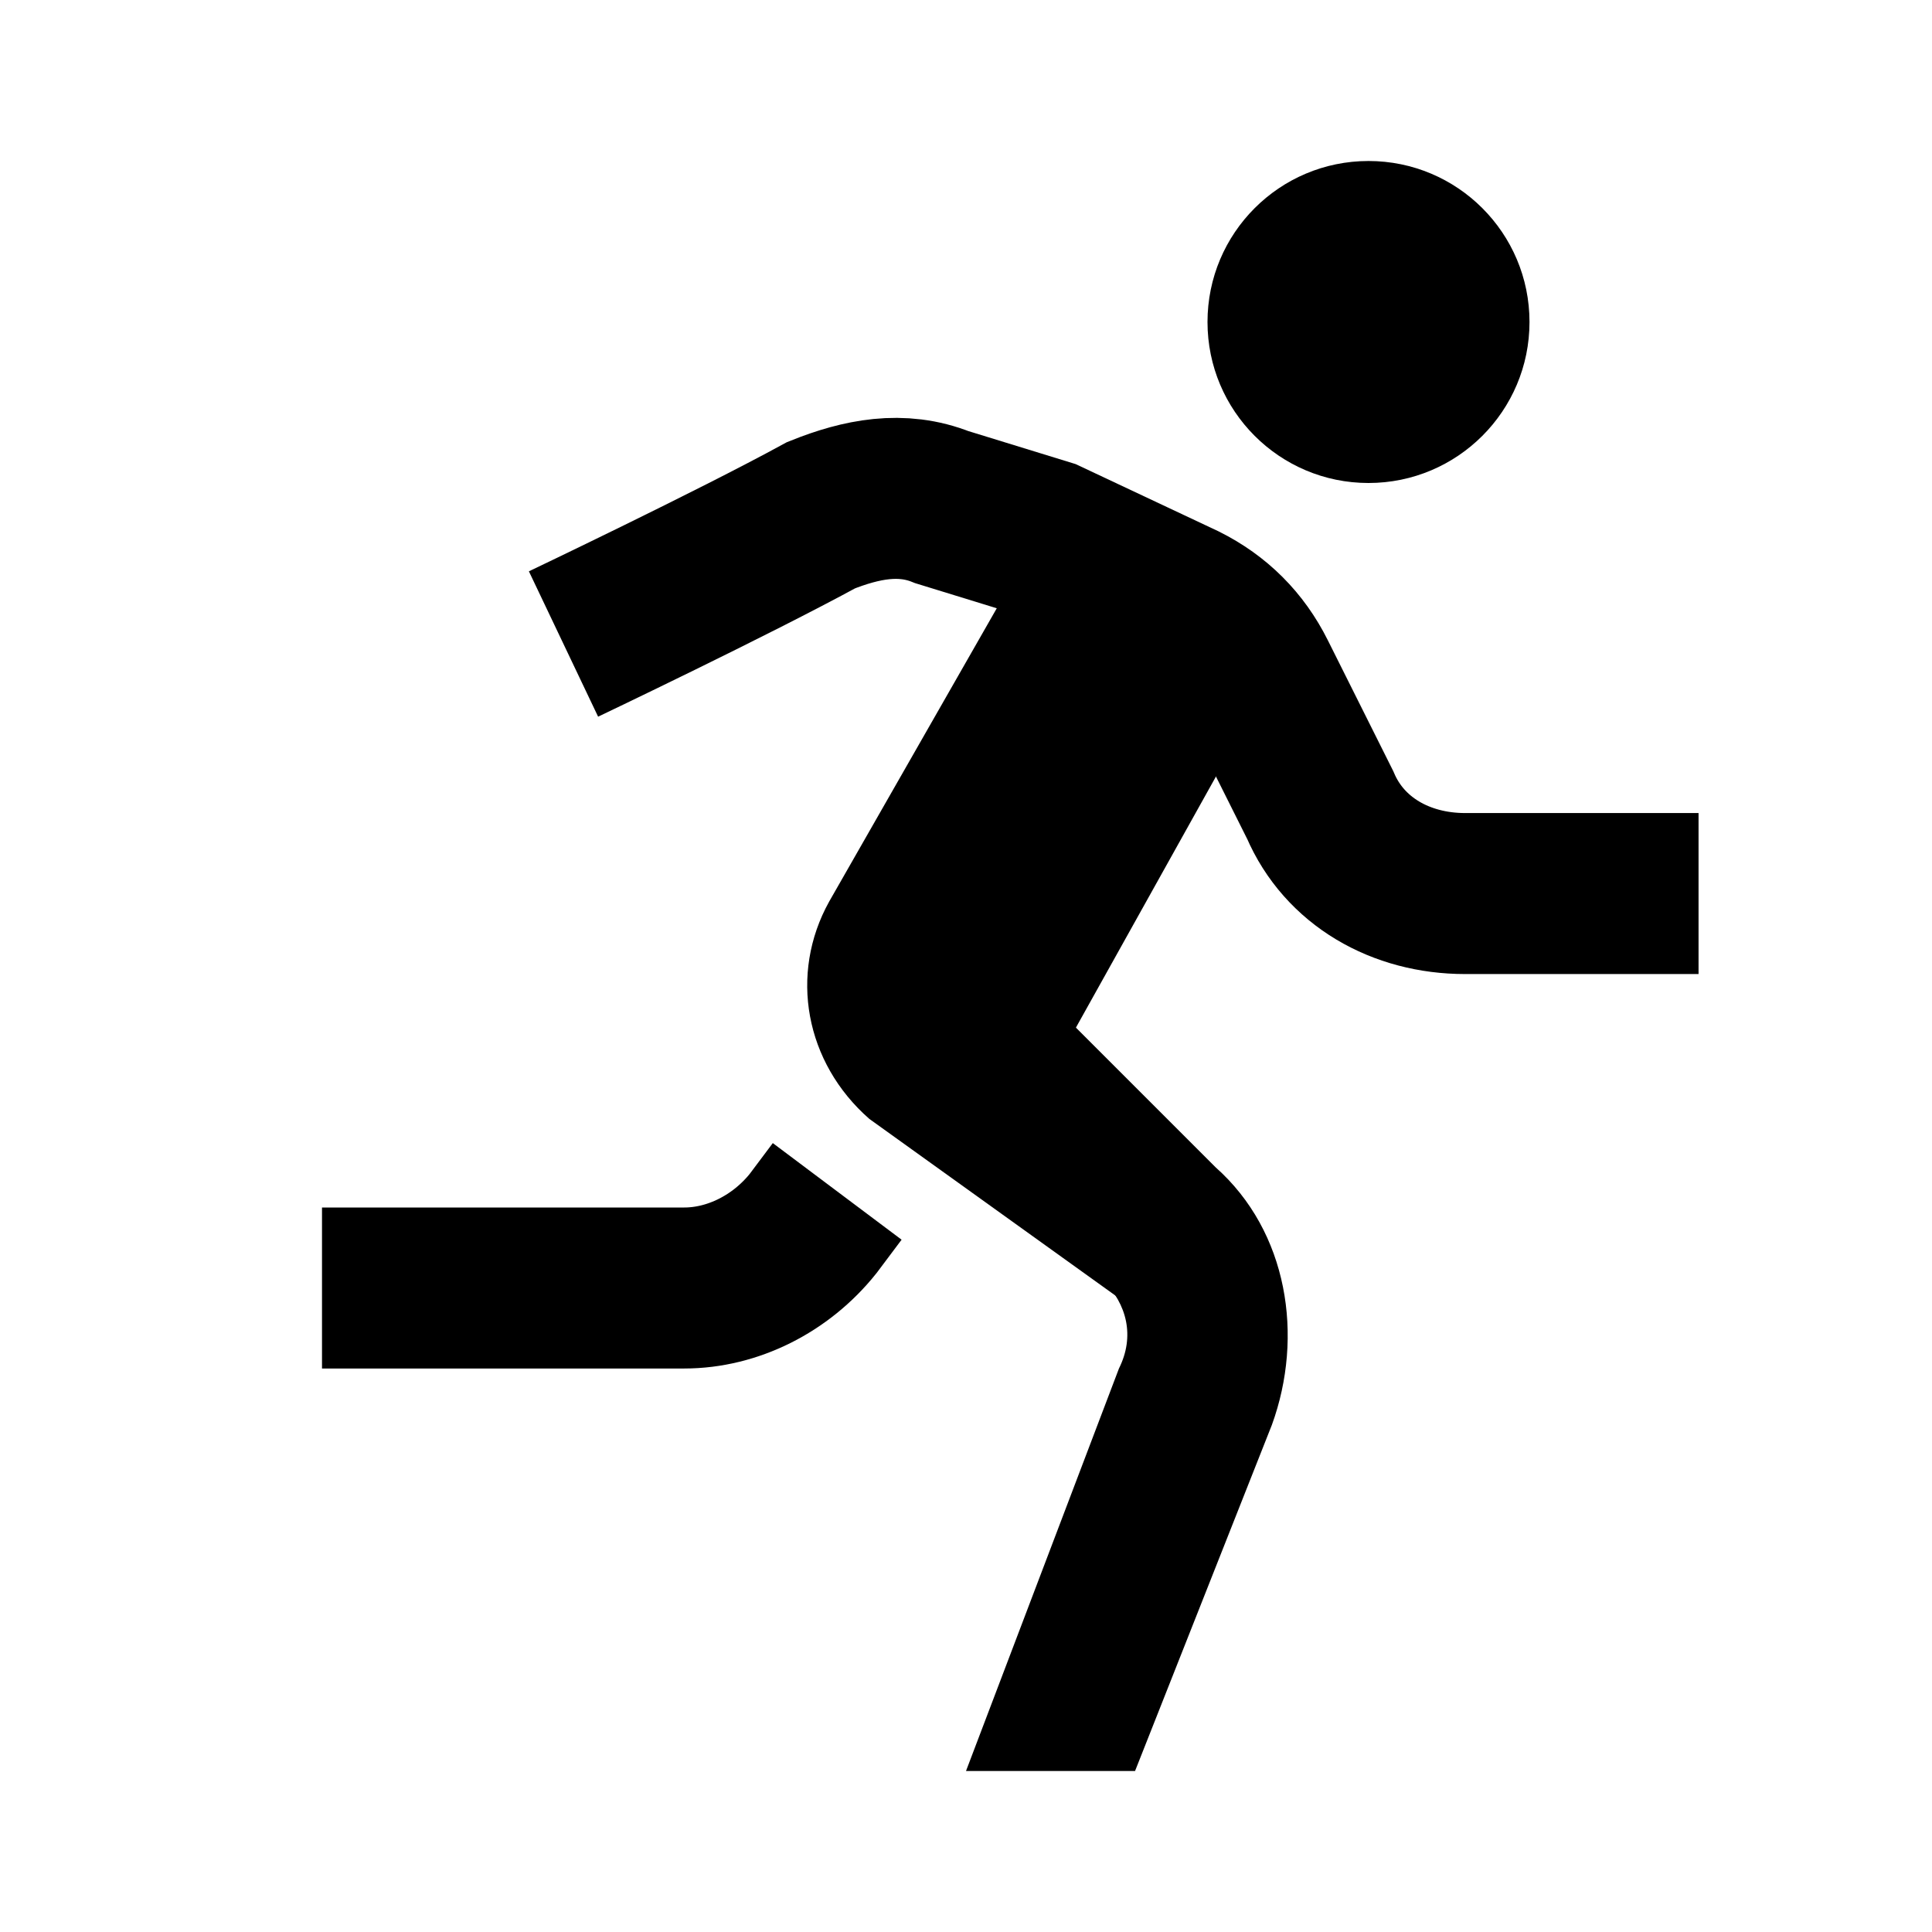
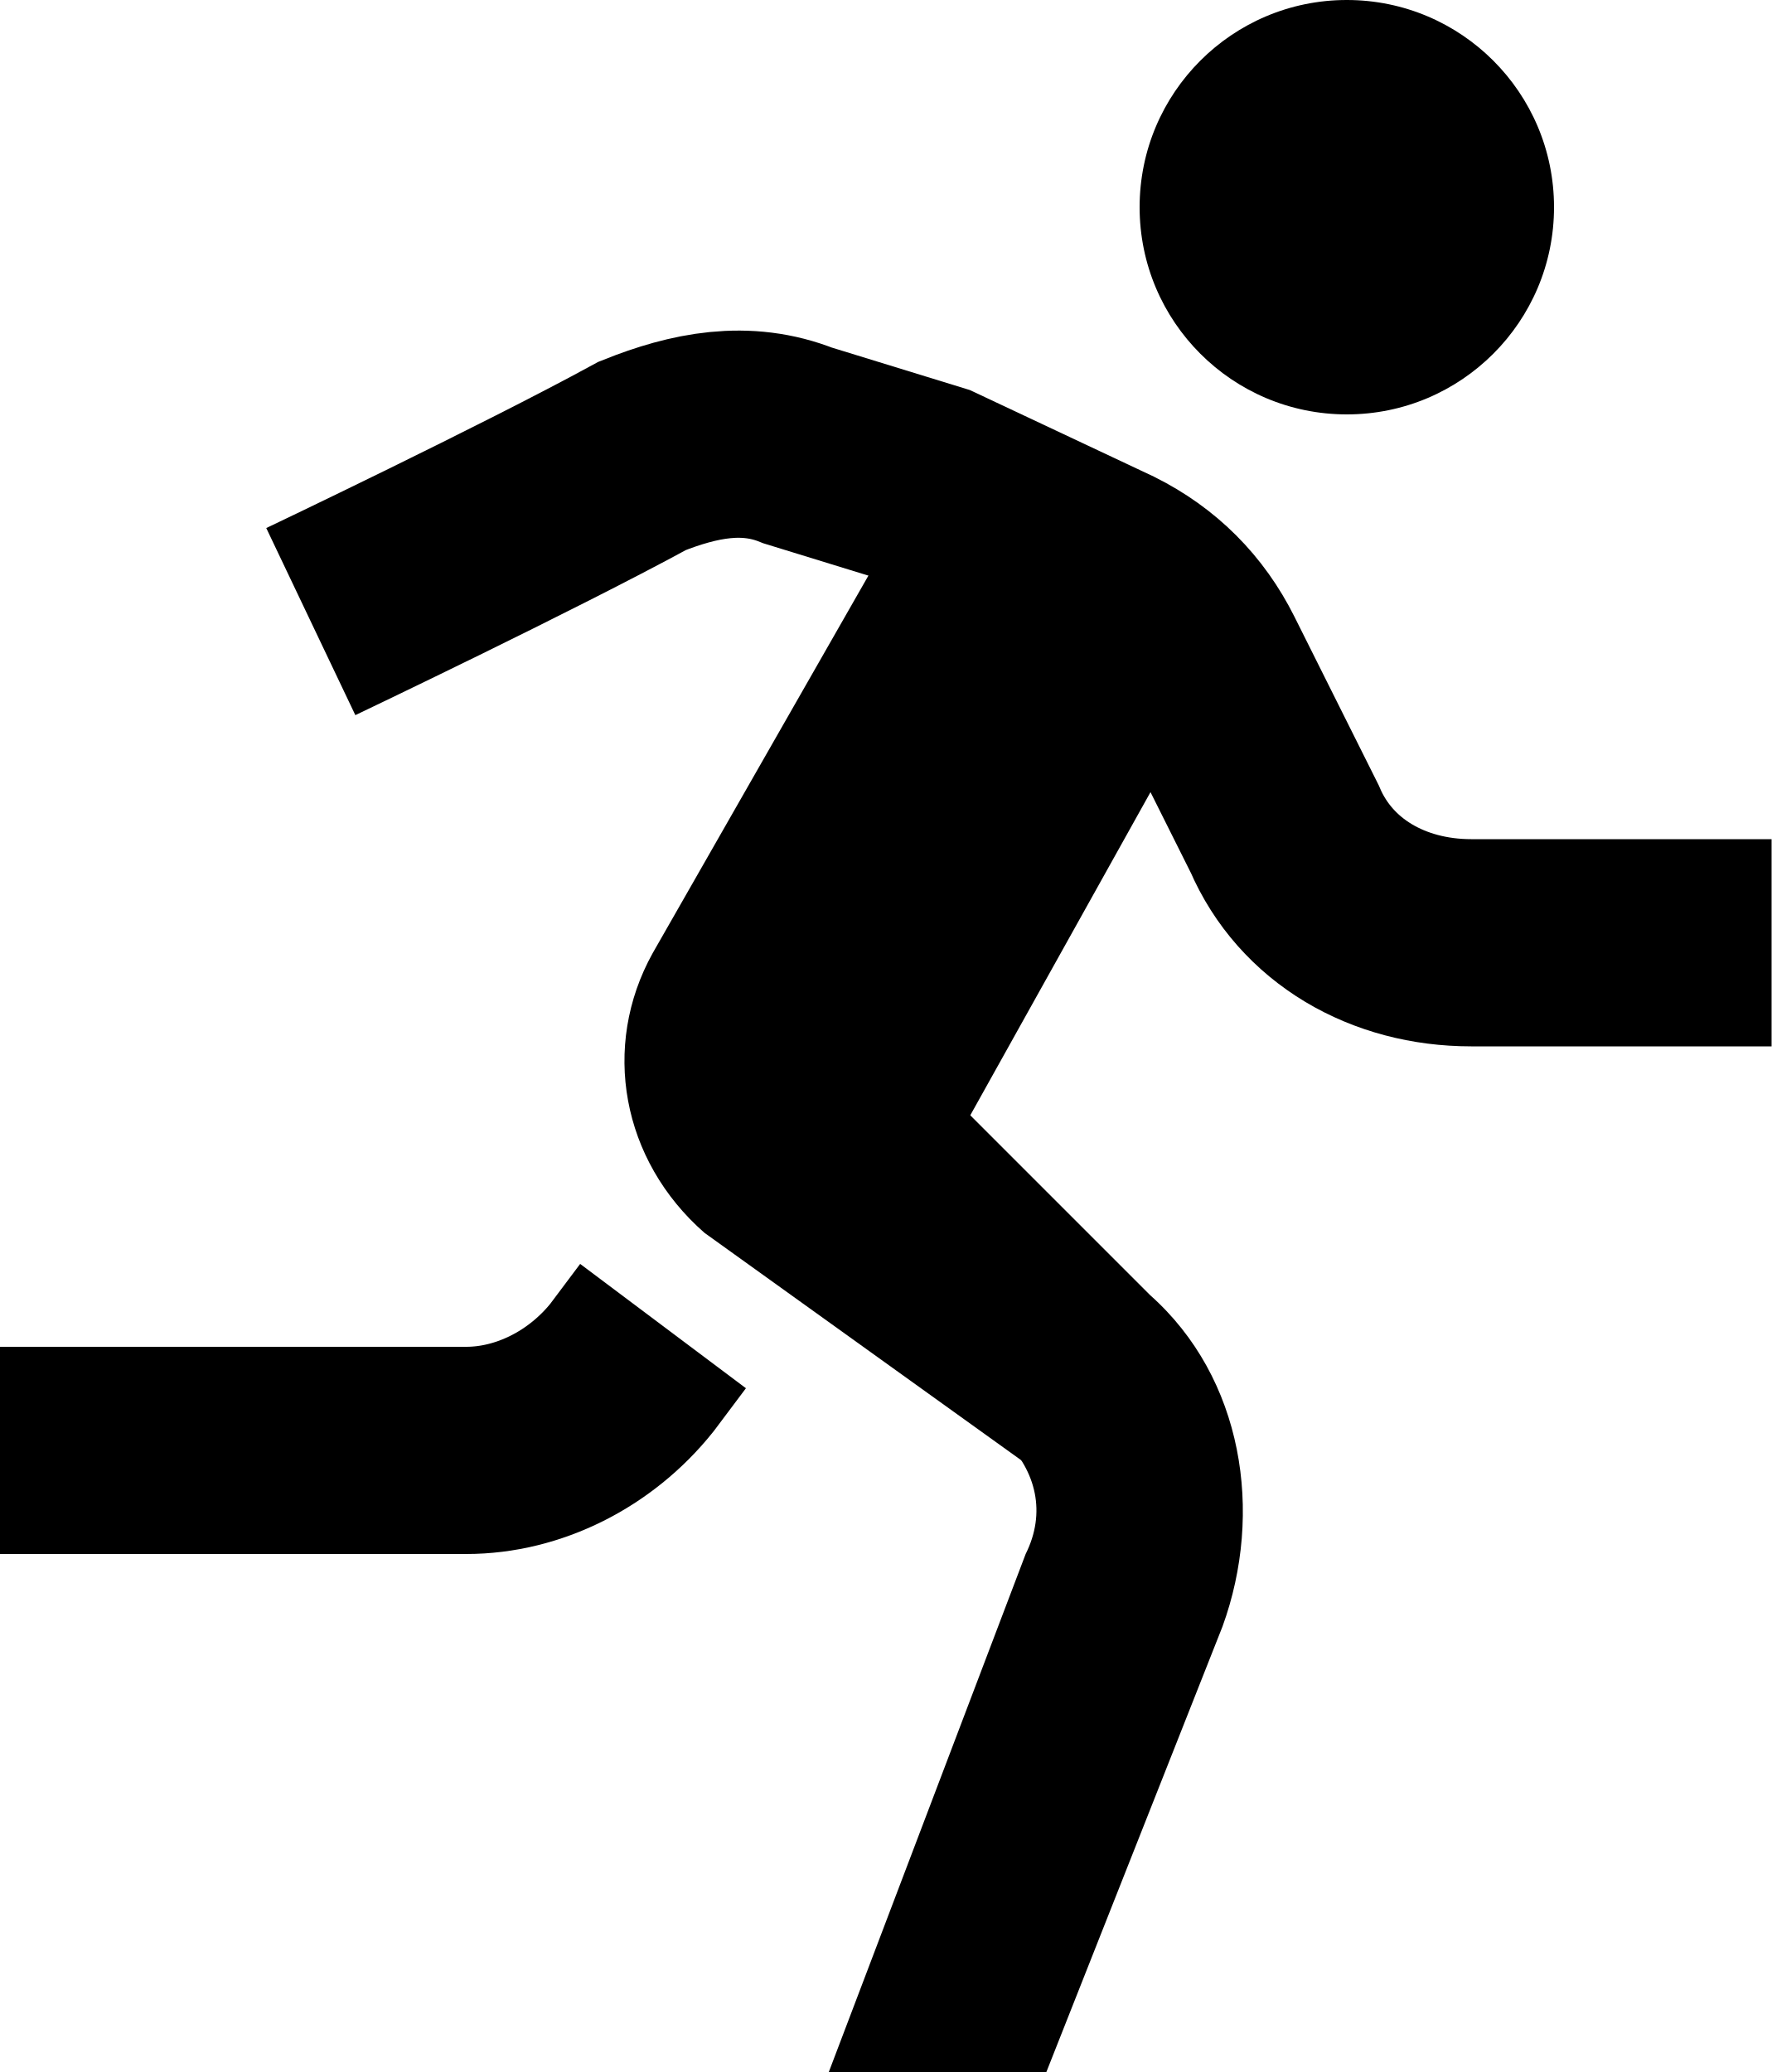
- <svg xmlns="http://www.w3.org/2000/svg" enable-background="new 0 0 24 24" id="Layer_1" version="1.0" viewBox="0 0 24 24" xml:space="preserve">
-   <circle cx="17" cy="4" r="2" />
-   <path d="M4,16c0,0,2.9,0,4.5,0c0.6,0,1.2-0.3,1.6-0.8  l0.3-0.4" fill="none" stroke="#000000" stroke-miterlimit="10" stroke-width="2" />
-   <path d="M7,8c0,0,2.1-1,3.2-1.6c0.5-0.2,1-0.3,1.5-0.1  L13,6.7l1.7,0.8c0.4,0.2,0.7,0.5,0.9,0.9l0.8,1.6c0.3,0.7,1,1.1,1.8,1.1c1.2,0,2.9,0,2.9,0" fill="none" stroke="#000000" stroke-miterlimit="10" stroke-width="2" />
-   <path d="M12.7,7l-2.4,4.2c-0.5,0.9-0.3,2,0.5,2.7l3.9,2.8l-1.2-2.9c0,0-0.8,0.1-0.6-0.2l2.9-5.2L12.7,7z" />
-   <path d="M13.9,17L12,22h2.1l1.7-4.3c0.4-1.1,0.2-2.4-0.7-3.2l-2.4-2.4l-1.4,1.4l2.4,2.4C14,16.2,14.1,16.6,13.9,17z" />
+ <svg xmlns="http://www.w3.org/2000/svg" version="1.1" id="Layer_1" x="0px" y="0px" viewBox="0 0 17.1 20" style="enable-background:new 0 0 17.1 20;" xml:space="preserve">
+   <style type="text/css">
+ 	.st0{fill:none;stroke:#000000;stroke-width:2;stroke-miterlimit:10;}
+ </style>
+   <circle cx="13" cy="2" r="2" />
+   <path class="st0" d="M0,14c0,0,2.9,0,4.5,0c0.6,0,1.2-0.3,1.6-0.8l0.3-0.4" />
+   <path class="st0" d="M3,6c0,0,2.1-1,3.2-1.6c0.5-0.2,1-0.3,1.5-0.1L9,4.7l1.7,0.8c0.4,0.2,0.7,0.5,0.9,0.9L12.4,8  c0.3,0.7,1,1.1,1.8,1.1c1.2,0,2.9,0,2.9,0" />
+   <path d="M8.7,5L6.3,9.2c-0.5,0.9-0.3,2,0.5,2.7l3.9,2.8l-1.2-2.9c0,0-0.8,0.1-0.6-0.2l2.9-5.2L8.7,5z" />
+   <path d="M9.9,15L8,20h2.1l1.7-4.3c0.4-1.1,0.2-2.4-0.7-3.2l-2.4-2.4l-1.4,1.4l2.4,2.4C10,14.2,10.1,14.6,9.9,15z" />
</svg>
